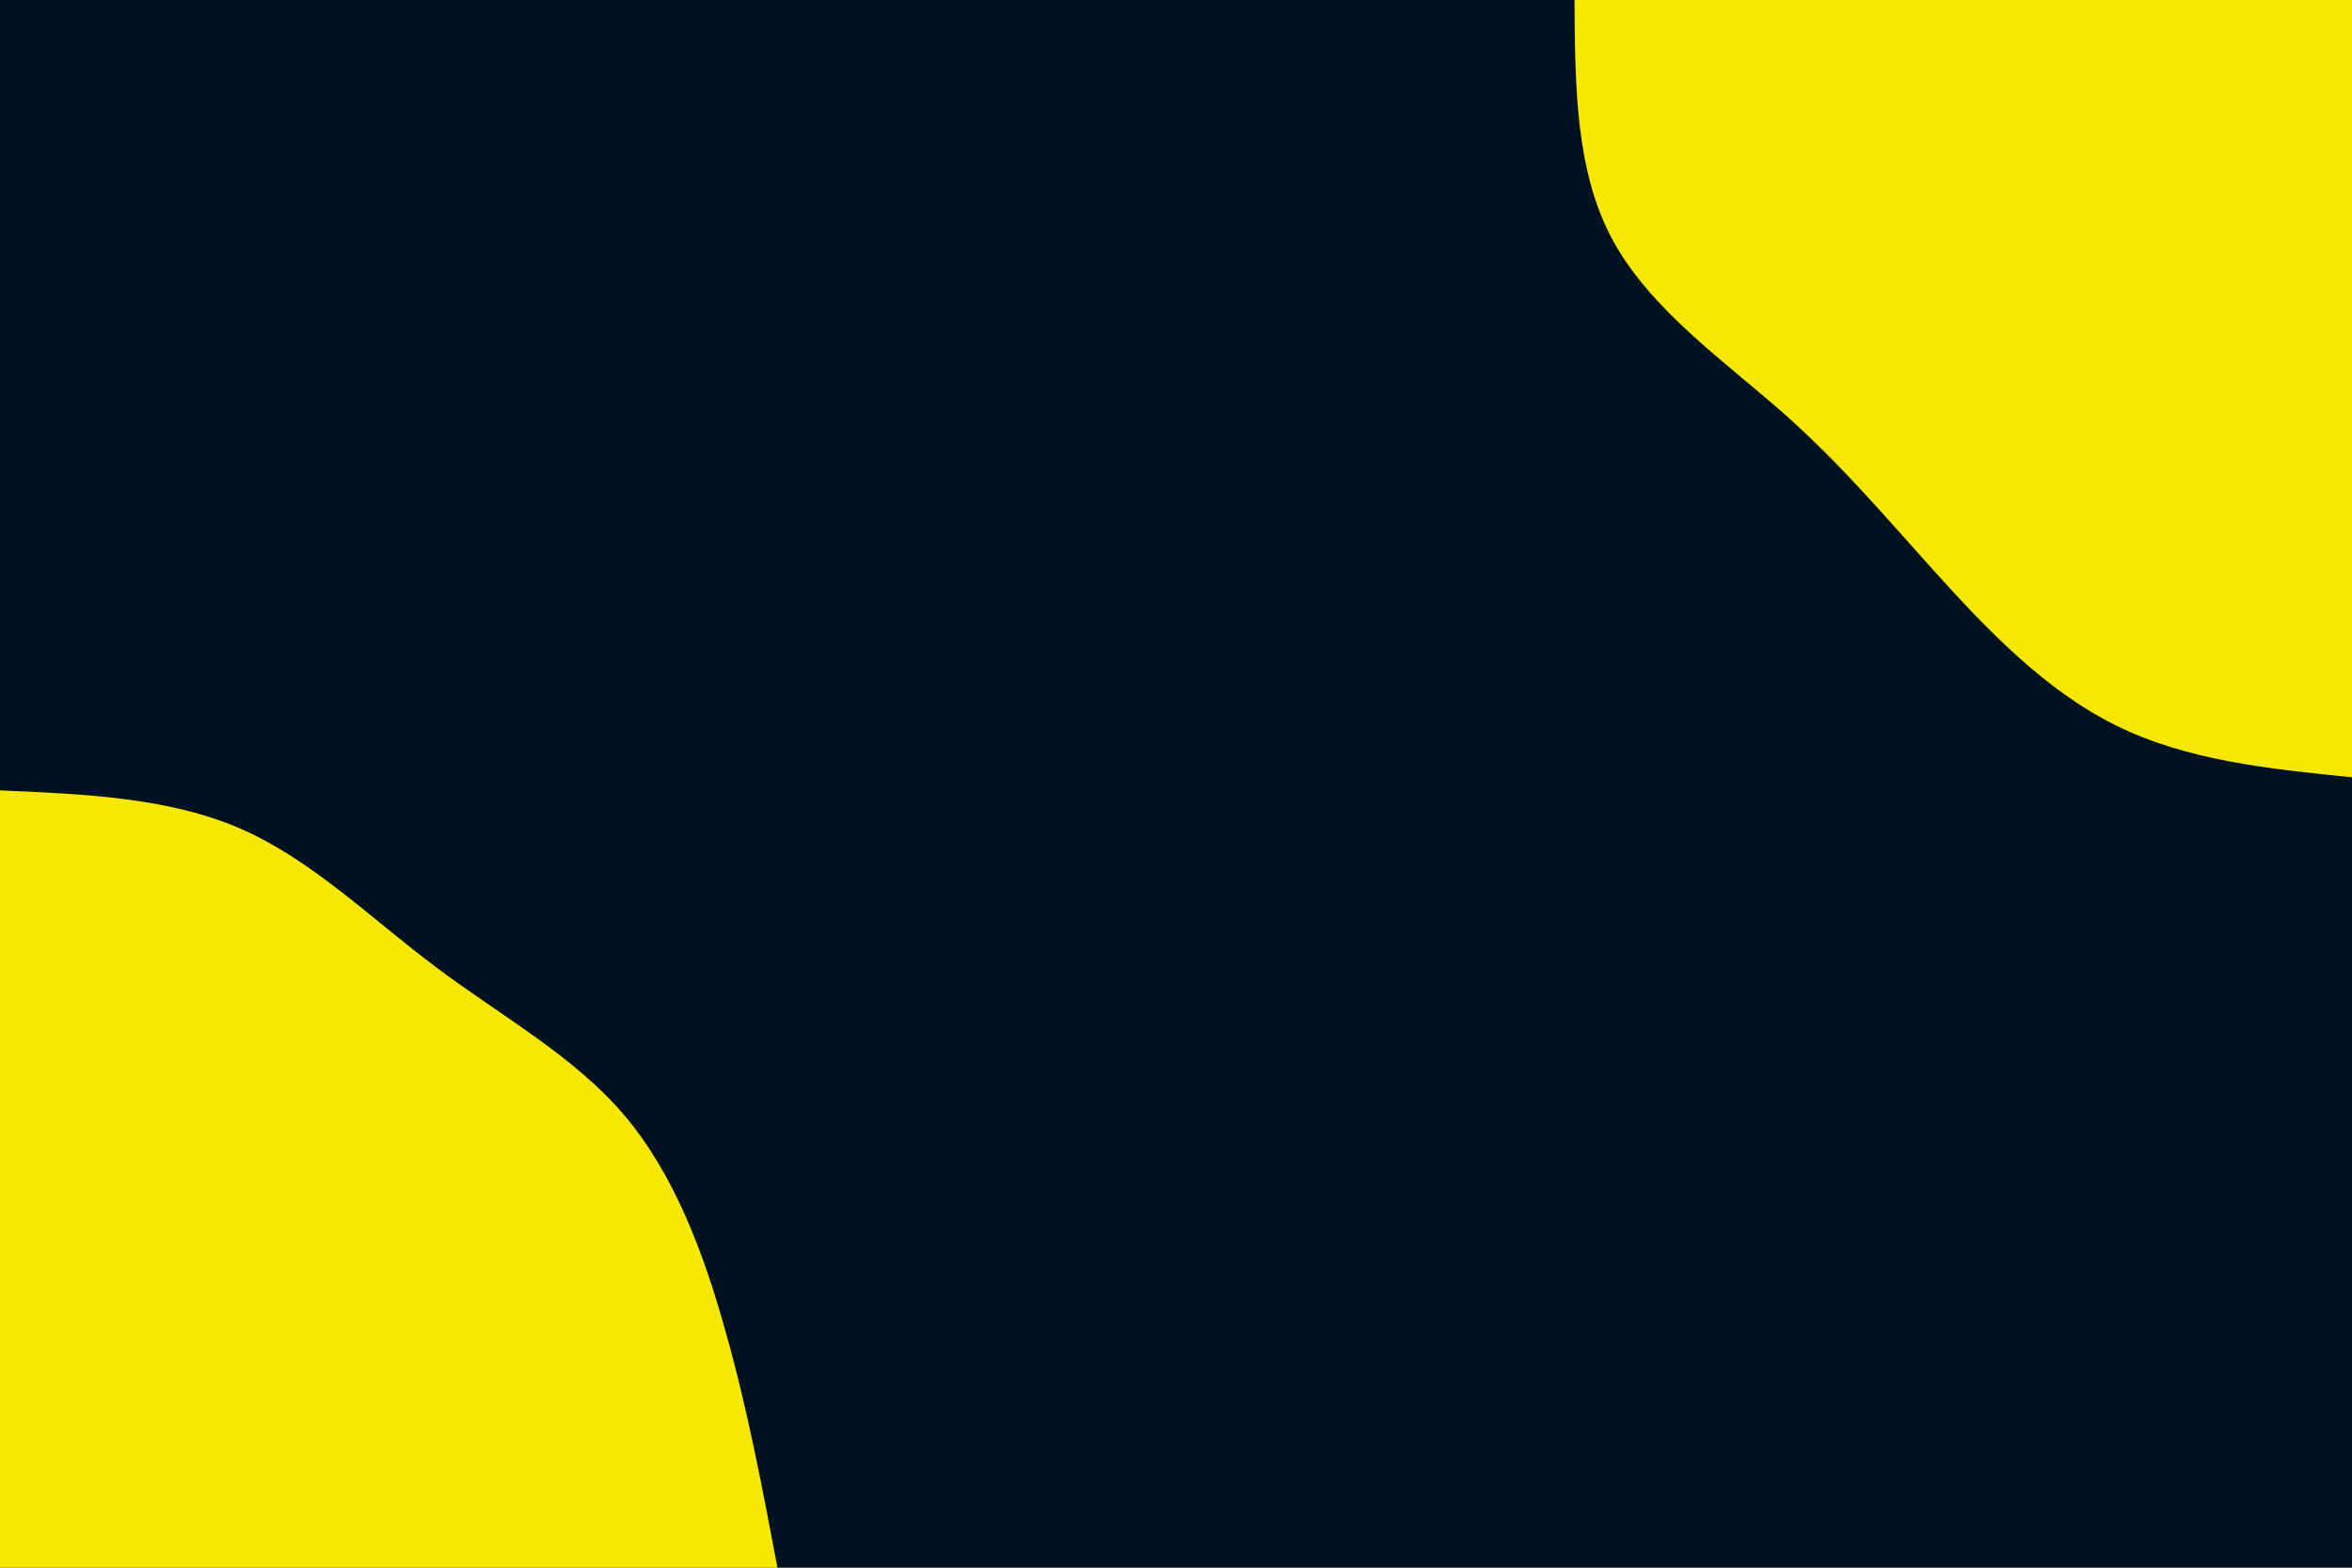
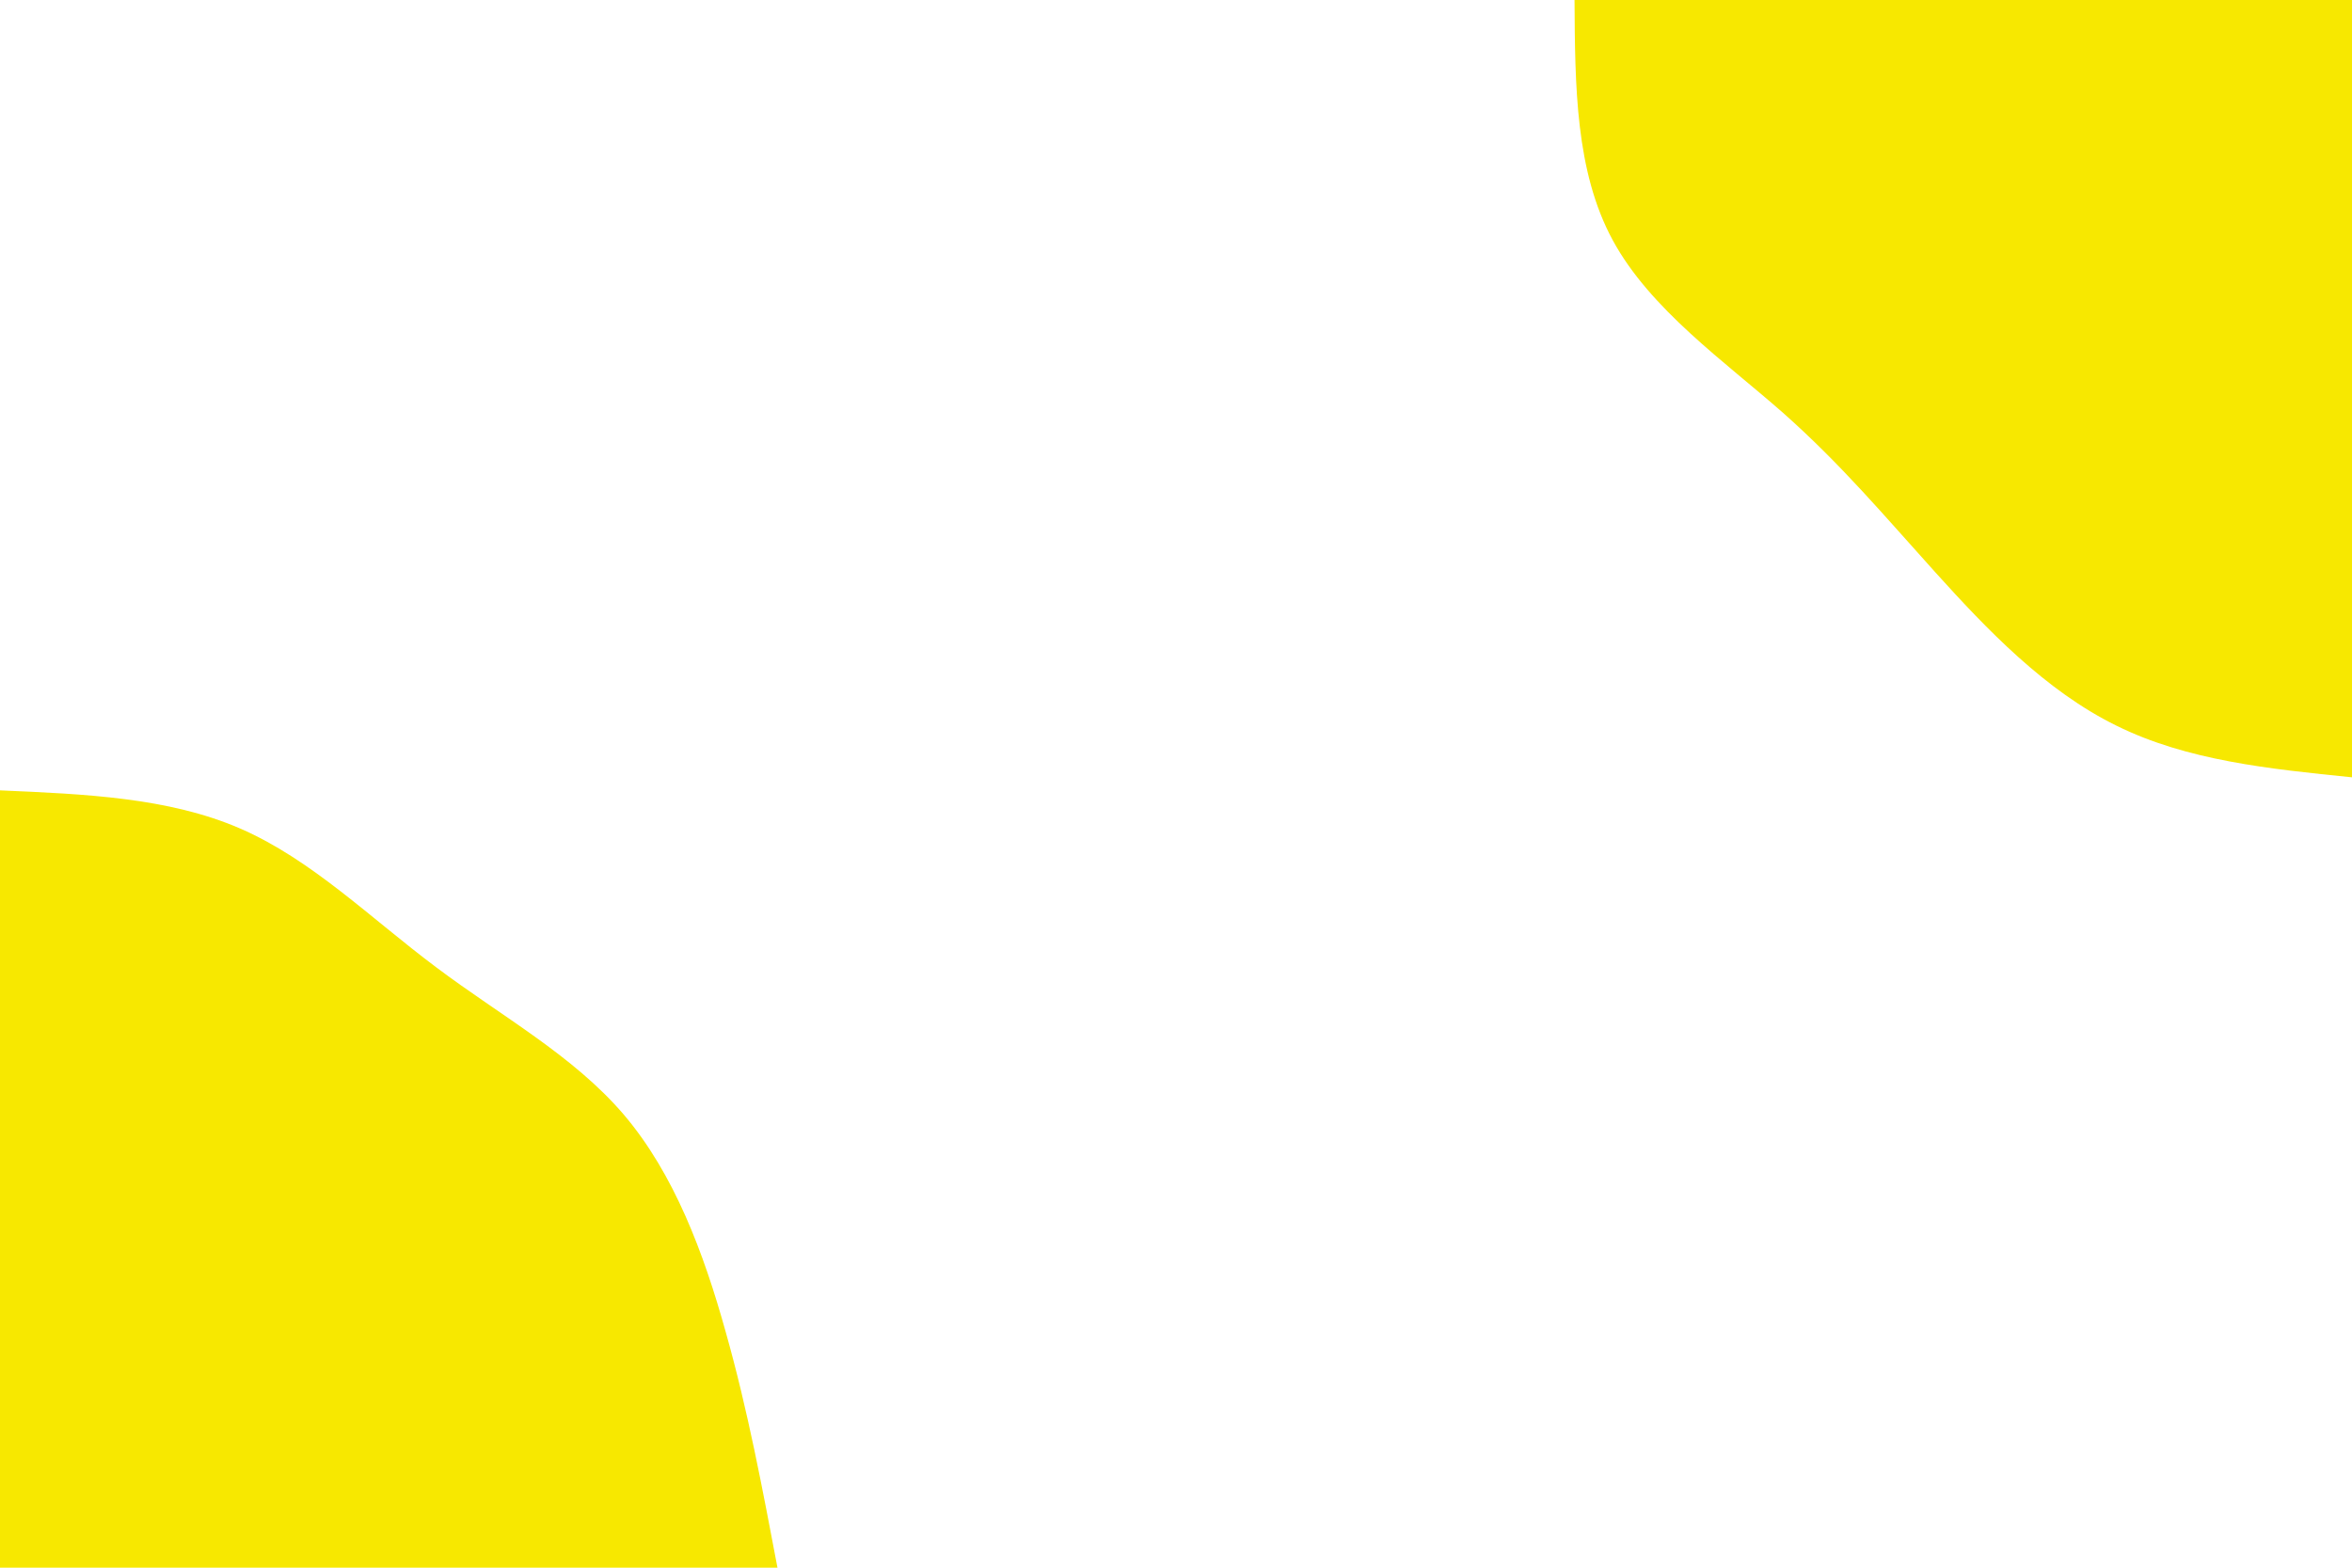
<svg xmlns="http://www.w3.org/2000/svg" id="visual" viewBox="0 0 900 600" width="900" height="600" version="1.1">
-   <rect x="0" y="0" width="900" height="600" fill="#001220" />
+   <rect x="0" y="0" width="900" height="600" fill="transparent" />
  <defs>
    <linearGradient id="grad1_0" x1="33.3%" y1="0%" x2="100%" y2="100%">
-       <stop offset="20%" stop-color="#001220" stop-opacity="1" />
-       <stop offset="80%" stop-color="#001220" stop-opacity="1" />
+       <stop offset="20%" stop-color="transparent" stop-opacity="1" />
+       <stop offset="80%" stop-color="transparent" stop-opacity="1" />
    </linearGradient>
  </defs>
  <defs>
    <linearGradient id="grad2_0" x1="0%" y1="0%" x2="66.7%" y2="100%">
-       <stop offset="20%" stop-color="#001220" stop-opacity="1" />
-       <stop offset="80%" stop-color="#001220" stop-opacity="1" />
+       <stop offset="20%" stop-color="transparent" stop-opacity="1" />
+       <stop offset="80%" stop-color="transparent" stop-opacity="1" />
    </linearGradient>
  </defs>
  <g transform="translate(900, 0)">
    <path d="M0 297.5C-31.6 294.3 -63.2 291.1 -90.2 277.7C-117.3 264.4 -139.8 240.8 -159.3 219.2C-178.8 197.6 -195.2 178 -217.6 158.1C-240.1 138.3 -268.6 118.3 -282.9 91.9C-297.2 65.5 -297.3 32.8 -297.5 0L0 0Z" fill="#f7e800" />
  </g>
  <g transform="translate(0, 600)">
    <path d="M0 -297.5C32.2 -296.1 64.5 -294.8 91.9 -282.9C119.3 -271 141.9 -248.5 166.9 -229.8C191.9 -211 219.3 -196.1 238.7 -173.4C258 -150.7 269.3 -120.4 277.7 -90.2C286.2 -60.1 291.8 -30 297.5 0L0 0Z" fill="#f7e800" />
  </g>
</svg>
